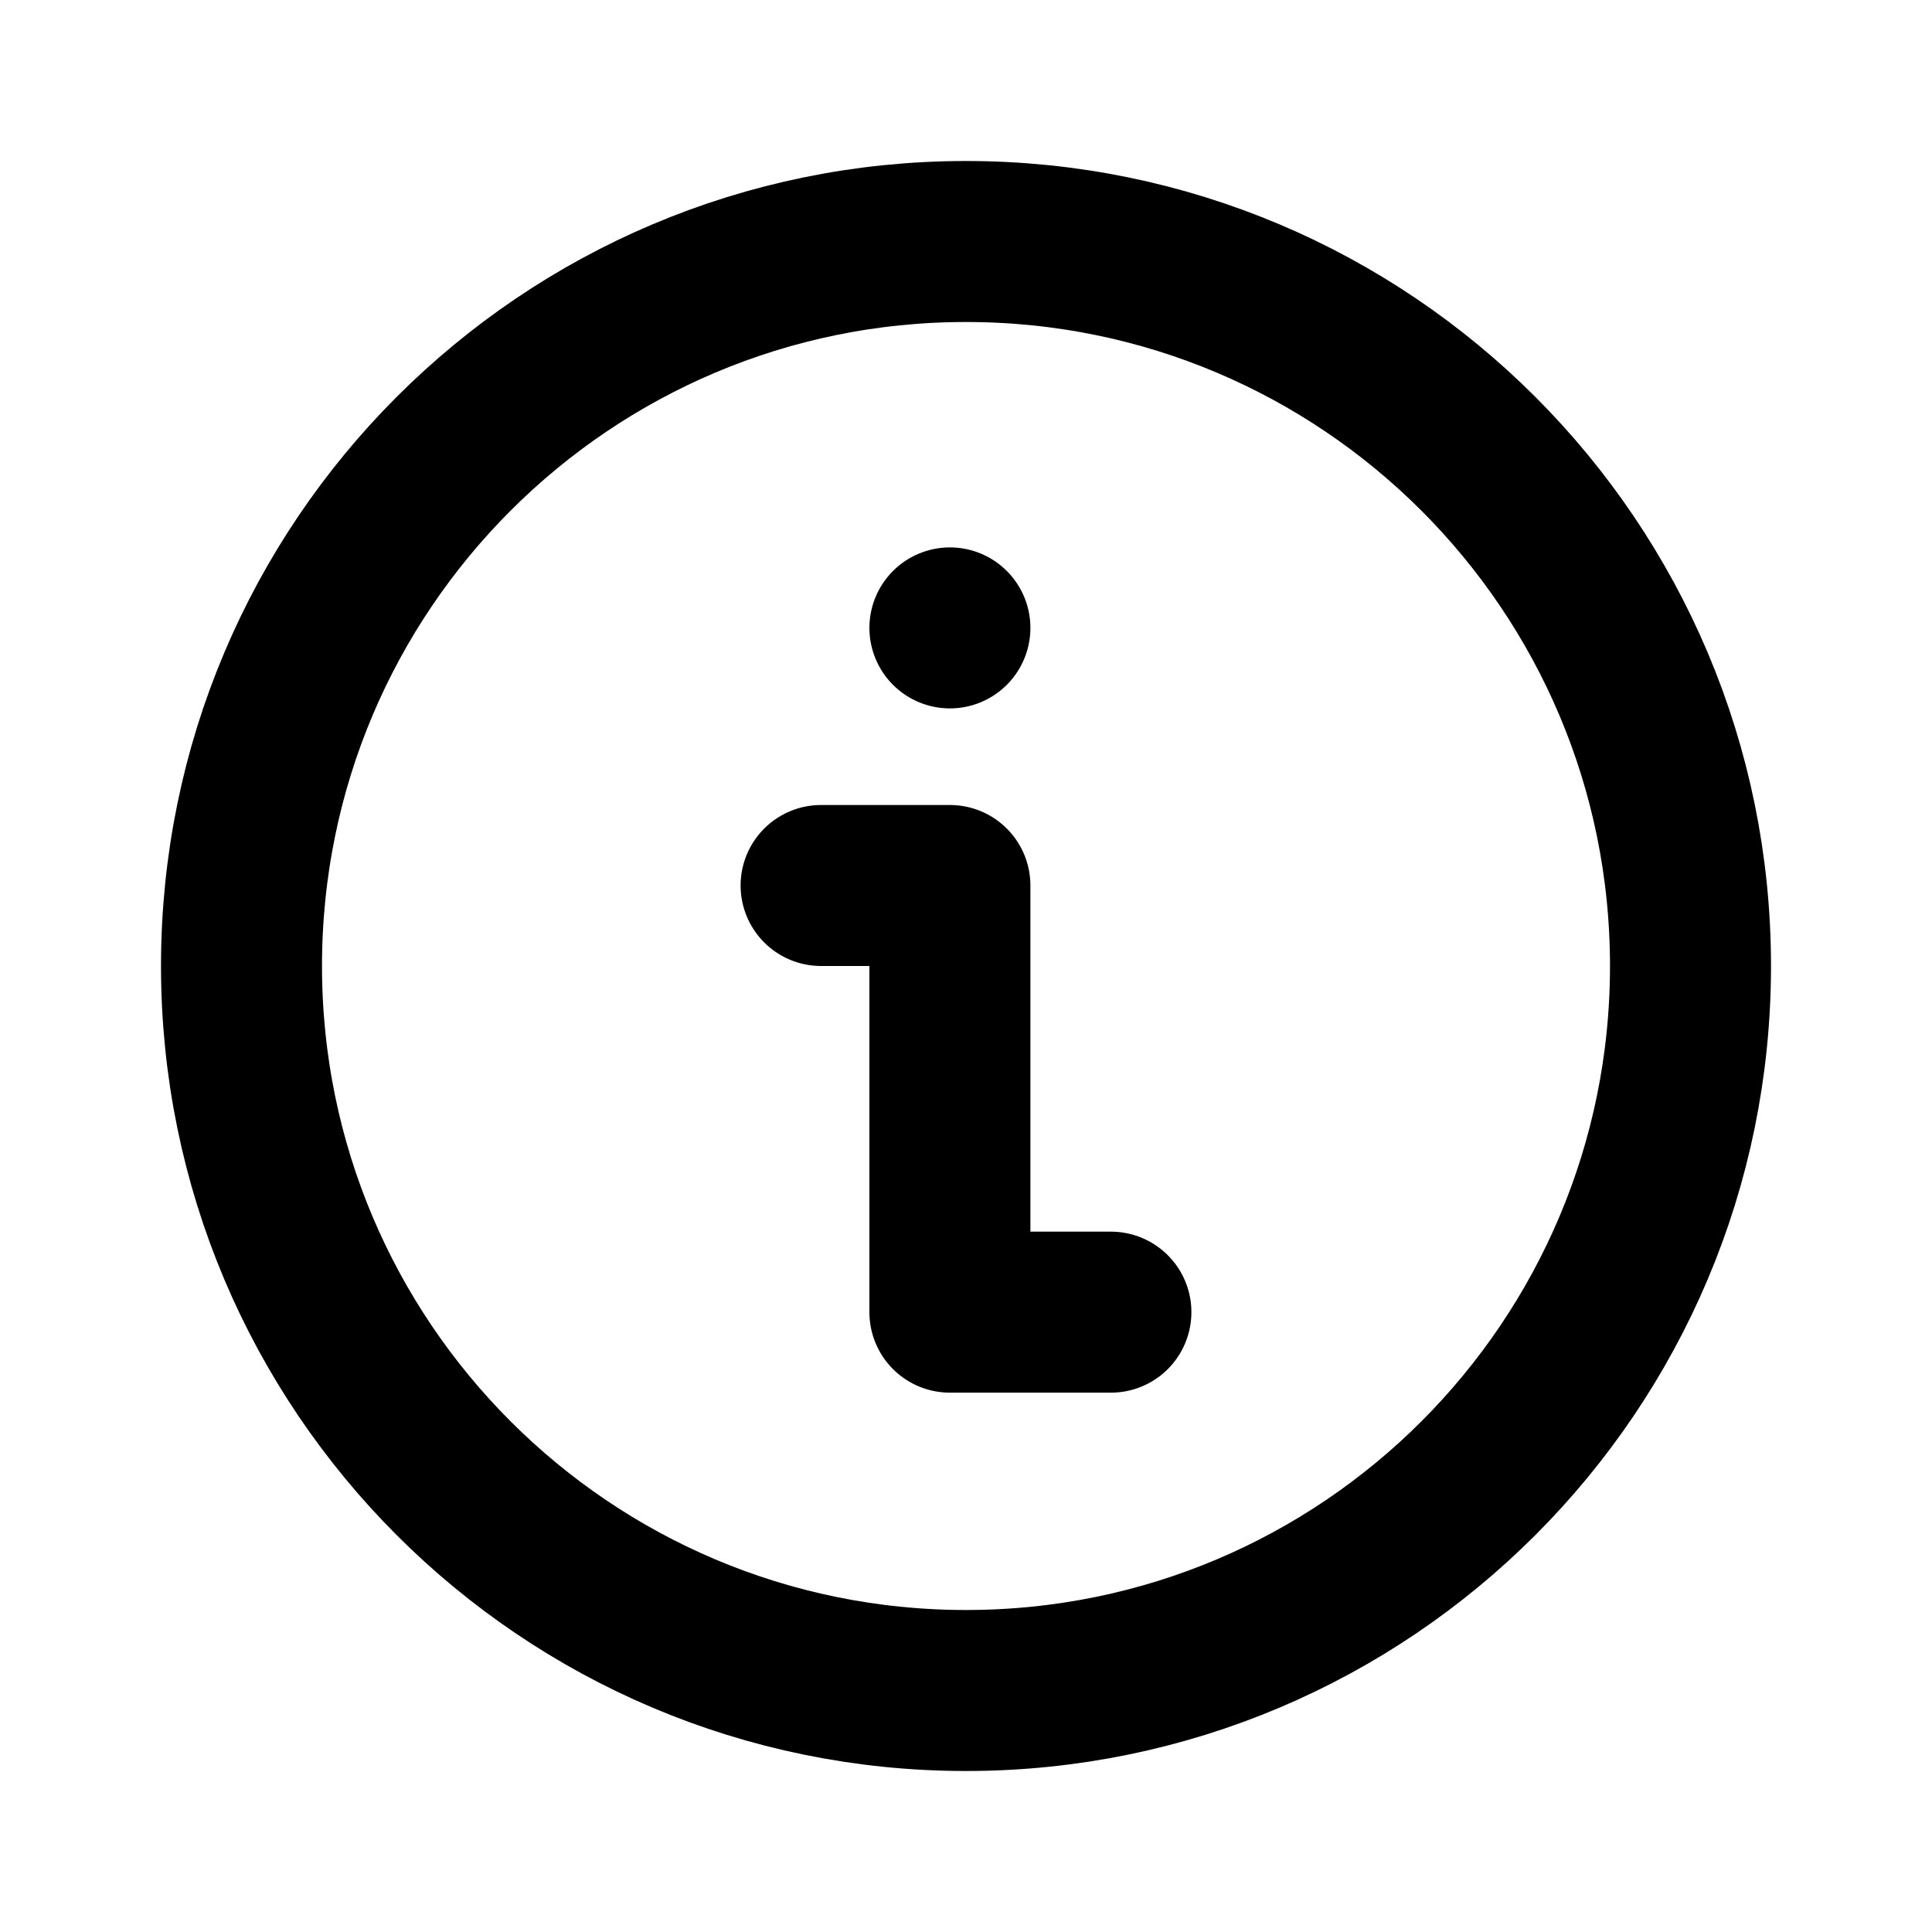
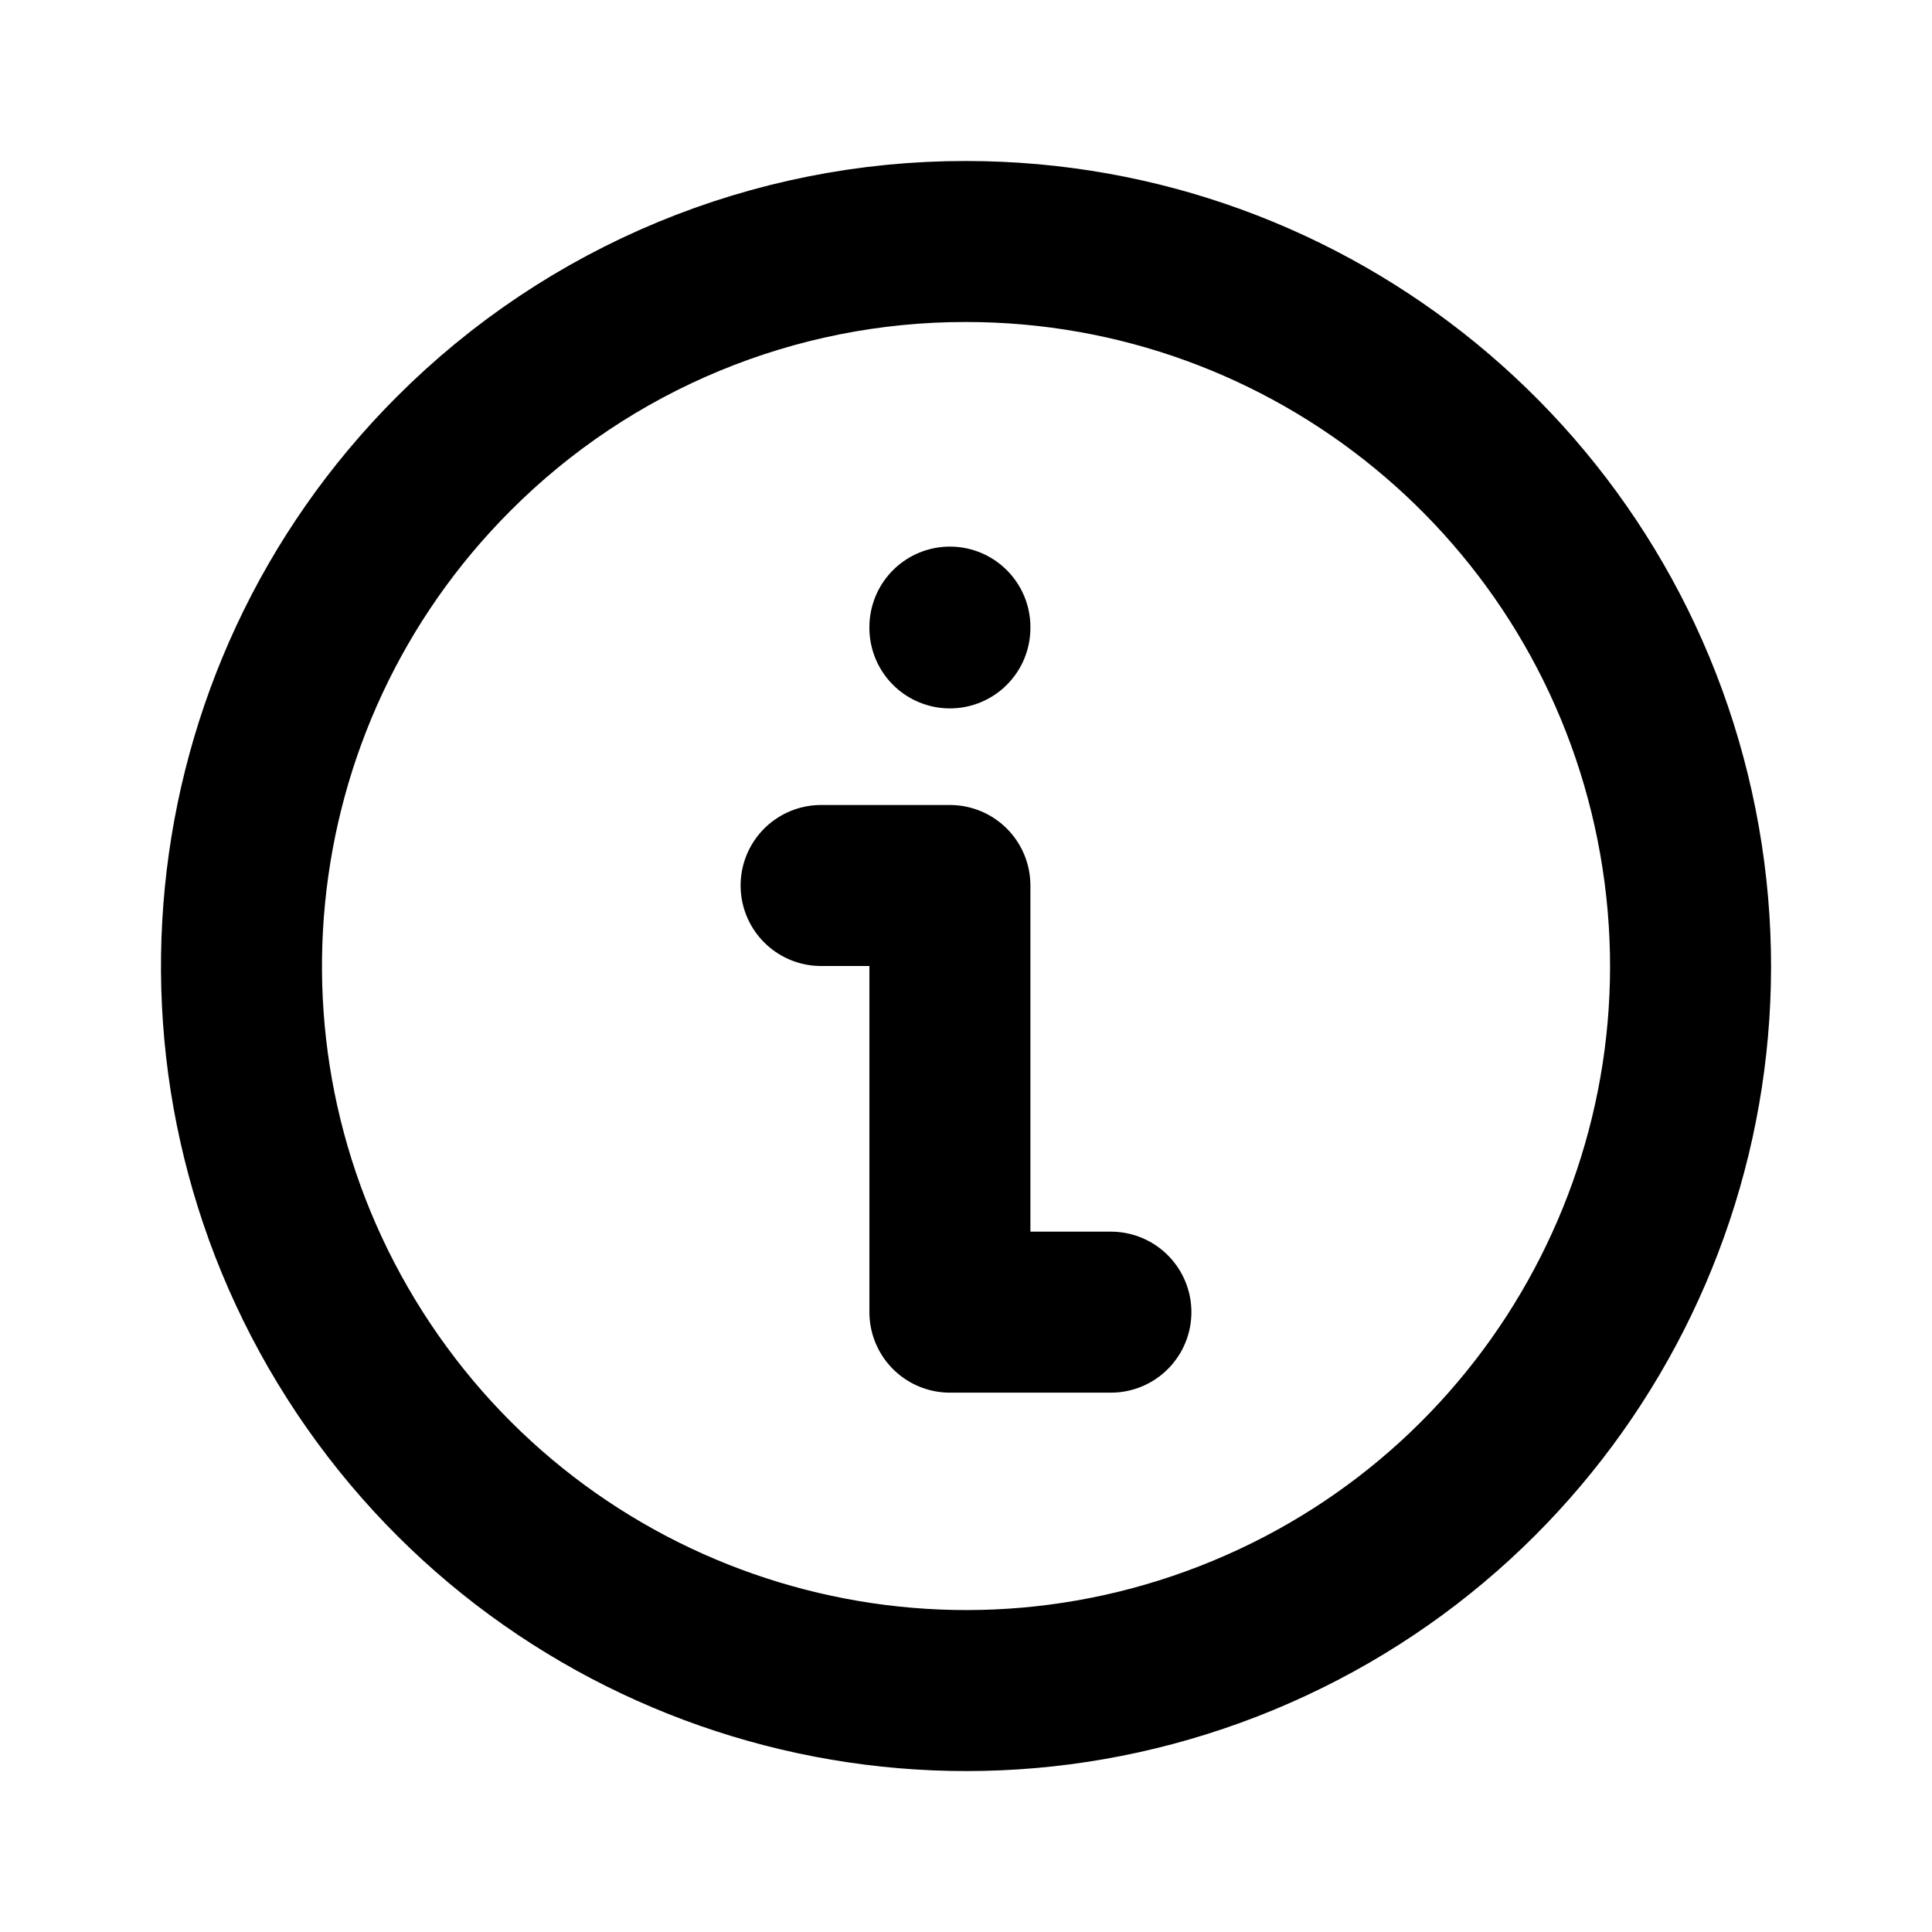
- <svg xmlns="http://www.w3.org/2000/svg" viewBox="0 0 24 24" height="24" width="24" stroke="currentColor">
-   <path d="M12,3a9,9,0,1,1-9,9A9,9,0,0,1,12,3Zm-1.8,8h1.6v5.3h2m-2-8.5h0" fill="none" stroke-linecap="round" stroke-linejoin="round" stroke-width="2" />
+ <svg xmlns="http://www.w3.org/2000/svg" viewBox="0 0 24 24" width="24" height="24" stroke="currentColor">
+   <path d="M12,3A9,9,0,1,1,5.636,5.636,8.972,8.972,0,0,1,12,3Zm-1.8,8h1.6v5.3h2m-2-8.51V7.8" fill="none" stroke-linecap="round" stroke-linejoin="round" stroke-width="2" />
</svg>
